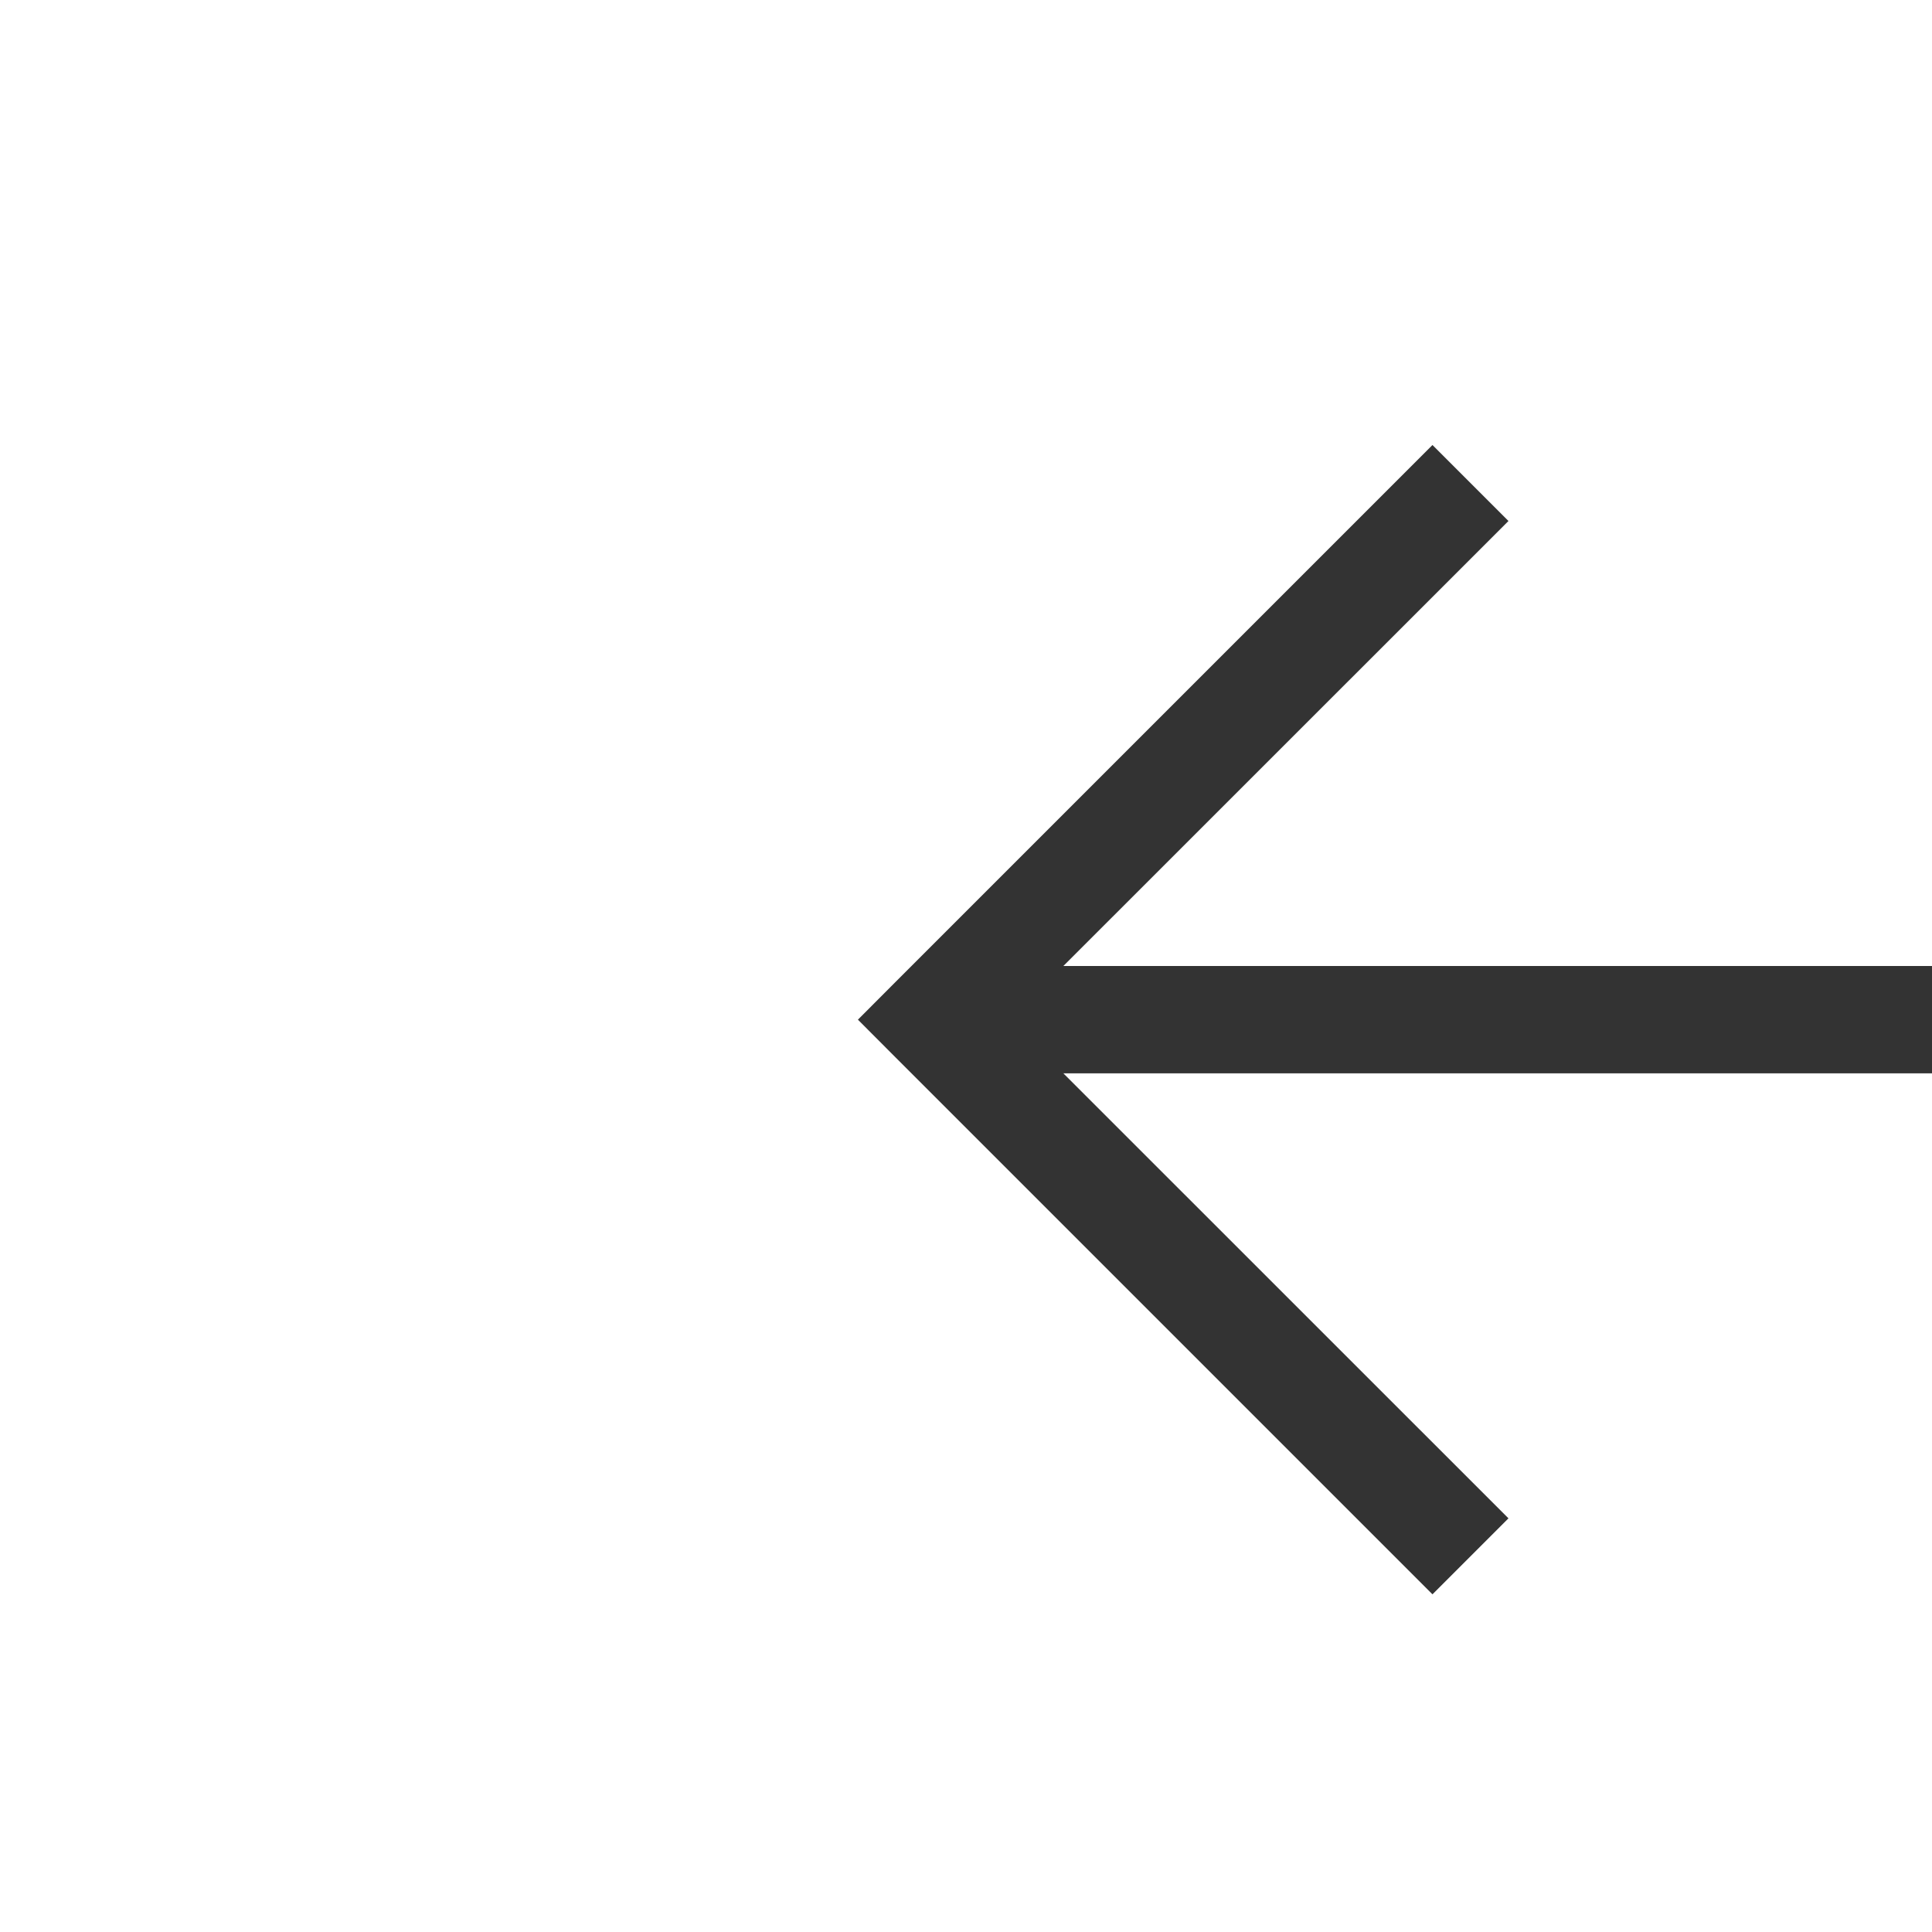
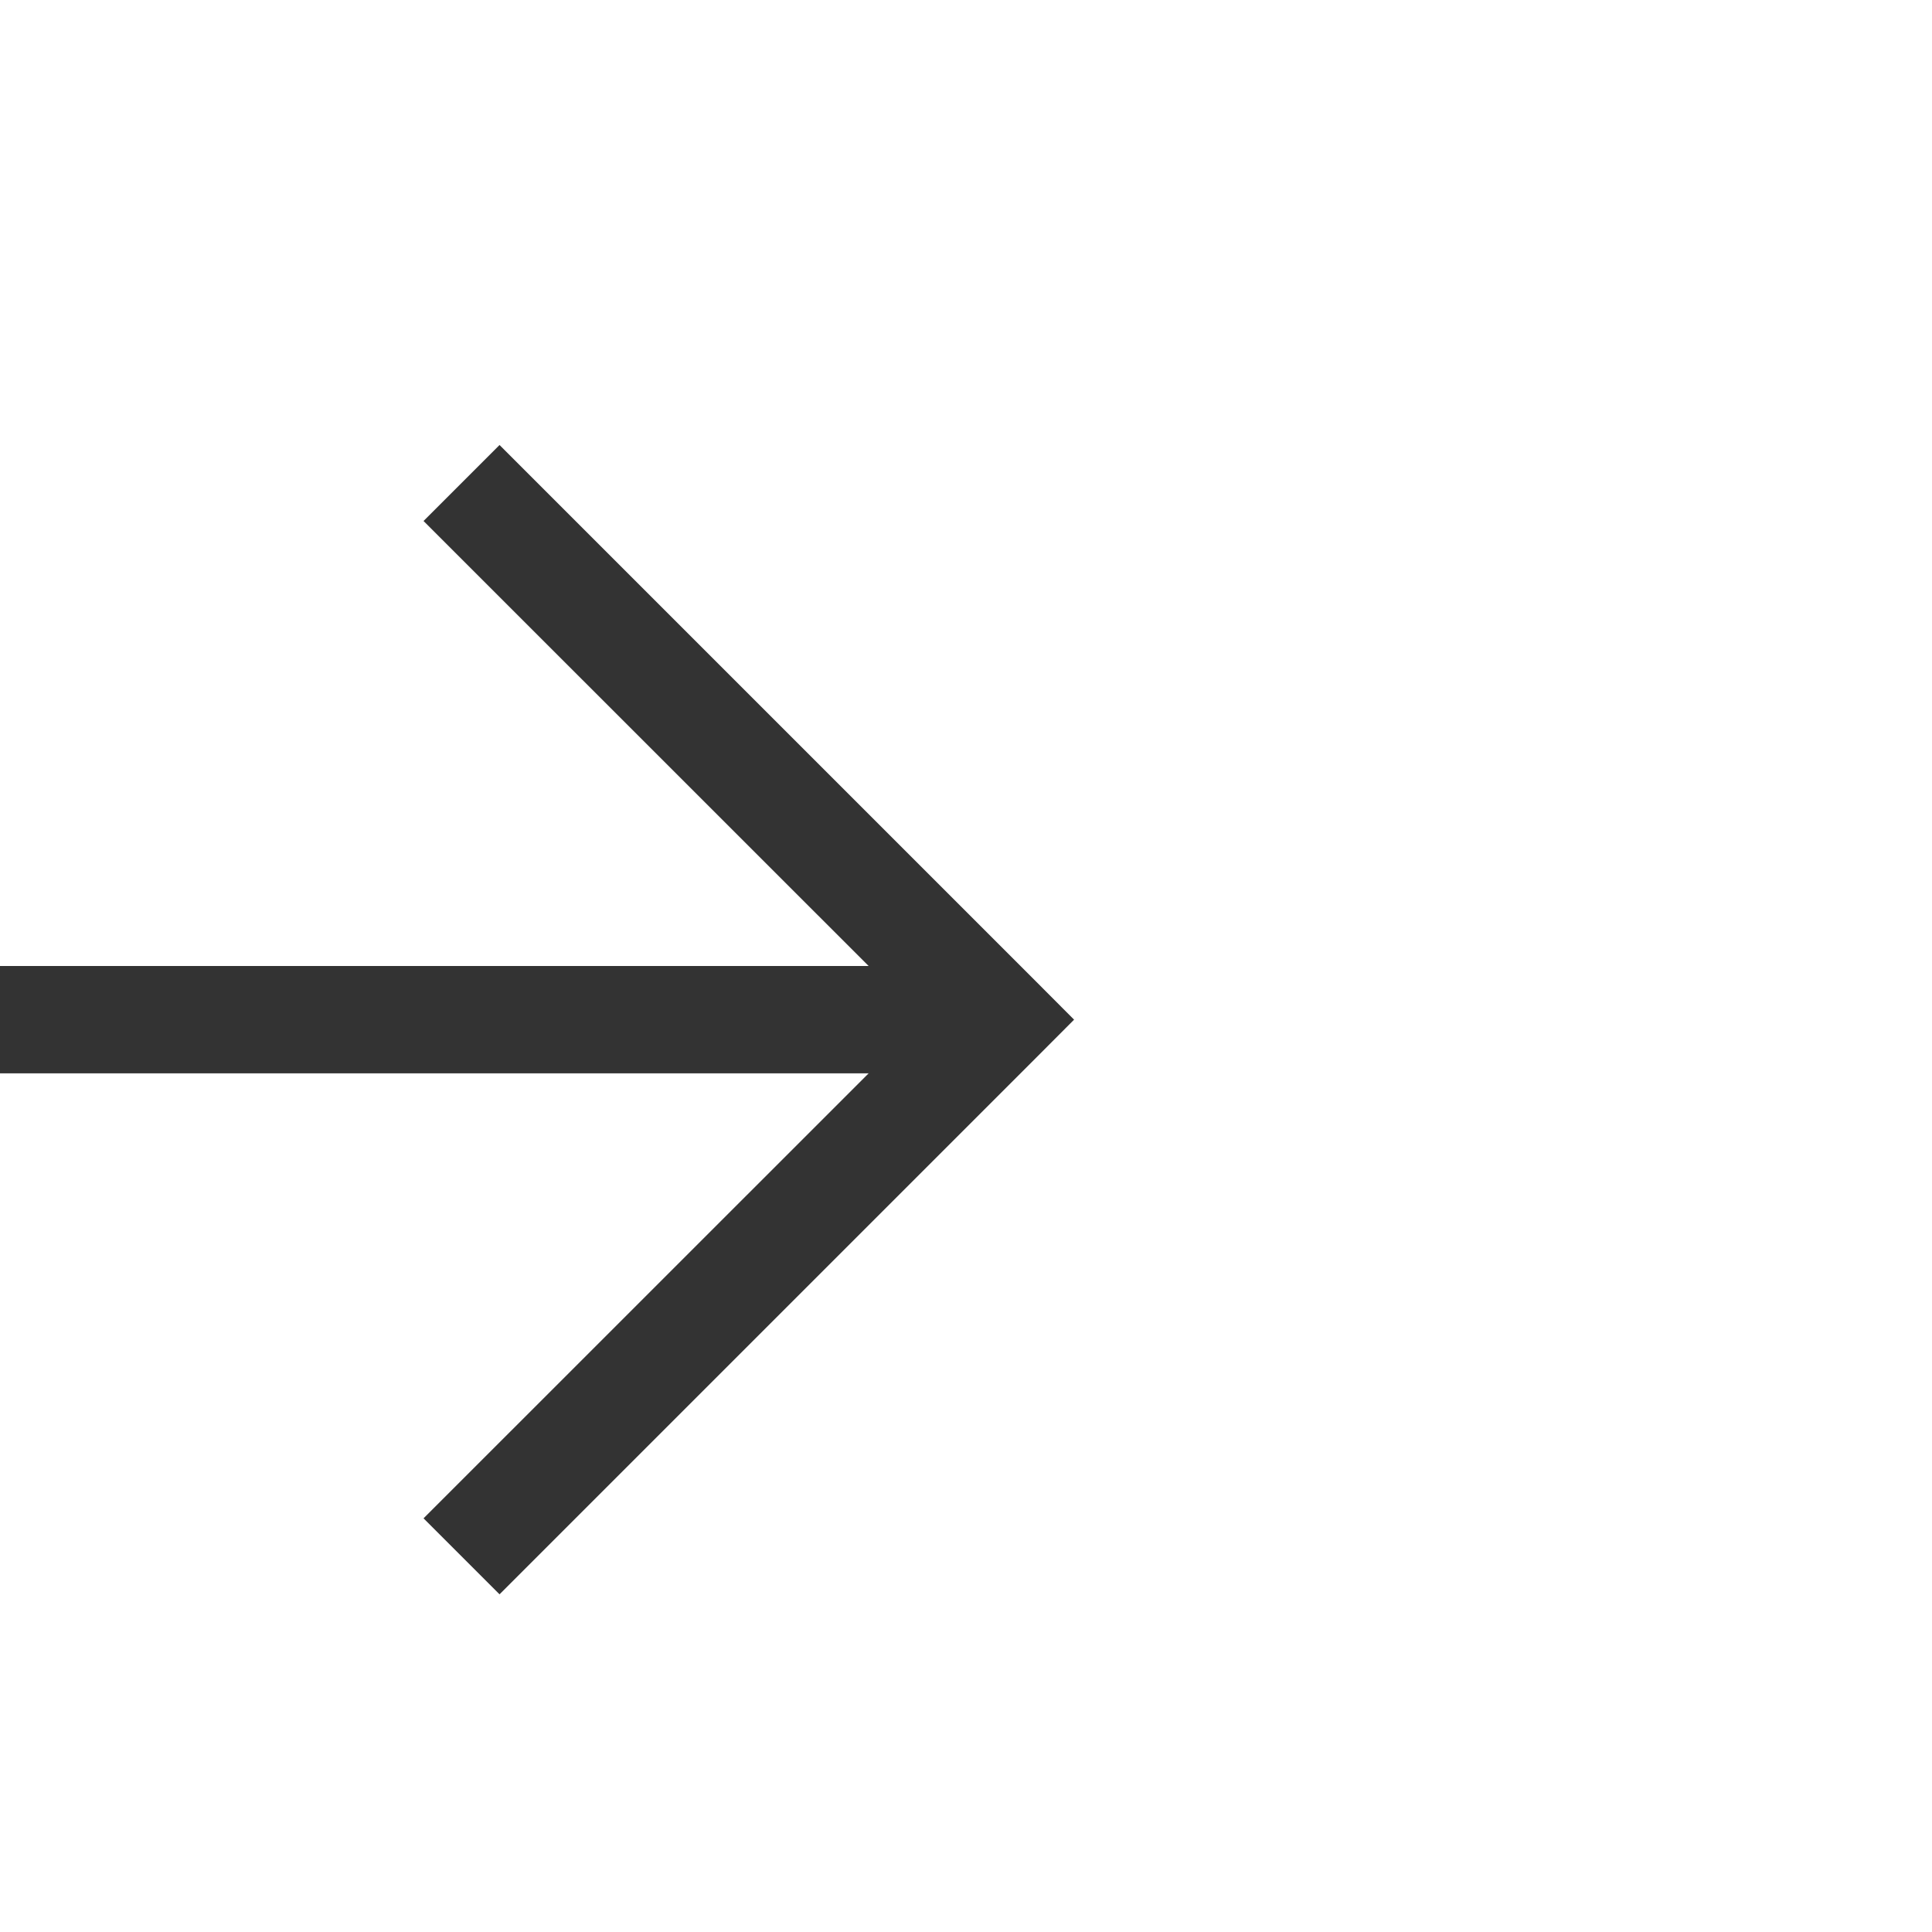
- <svg xmlns="http://www.w3.org/2000/svg" version="1.1" width="18px" height="18px" preserveAspectRatio="xMinYMid meet" viewBox="443 3483  18 16">
-   <path d="M 735 3491.5  L 452 3491.5  " stroke-width="1" stroke="#333333" fill="none" />
-   <path d="M 457.054 3496.146  L 452.407 3491.5  L 457.054 3486.854  L 456.346 3486.146  L 451.346 3491.146  L 450.993 3491.5  L 451.346 3491.854  L 456.346 3496.854  L 457.054 3496.146  Z " fill-rule="nonzero" fill="#333333" stroke="none" />
+ <svg xmlns="http://www.w3.org/2000/svg" version="1.1" width="18px" height="18px" preserveAspectRatio="xMinYMid meet" viewBox="733 3830  18 16">
+   <path d="M 334 3838.5  L 742 3838.5  " stroke-width="1" stroke="#333333" fill="none" />
+   <path d="M 736.946 3833.854  L 741.593 3838.5  L 736.946 3843.146  L 737.654 3843.854  L 742.654 3838.854  L 743.007 3838.5  L 742.654 3838.146  L 737.654 3833.146  L 736.946 3833.854  Z " fill-rule="nonzero" fill="#333333" stroke="none" />
</svg>
